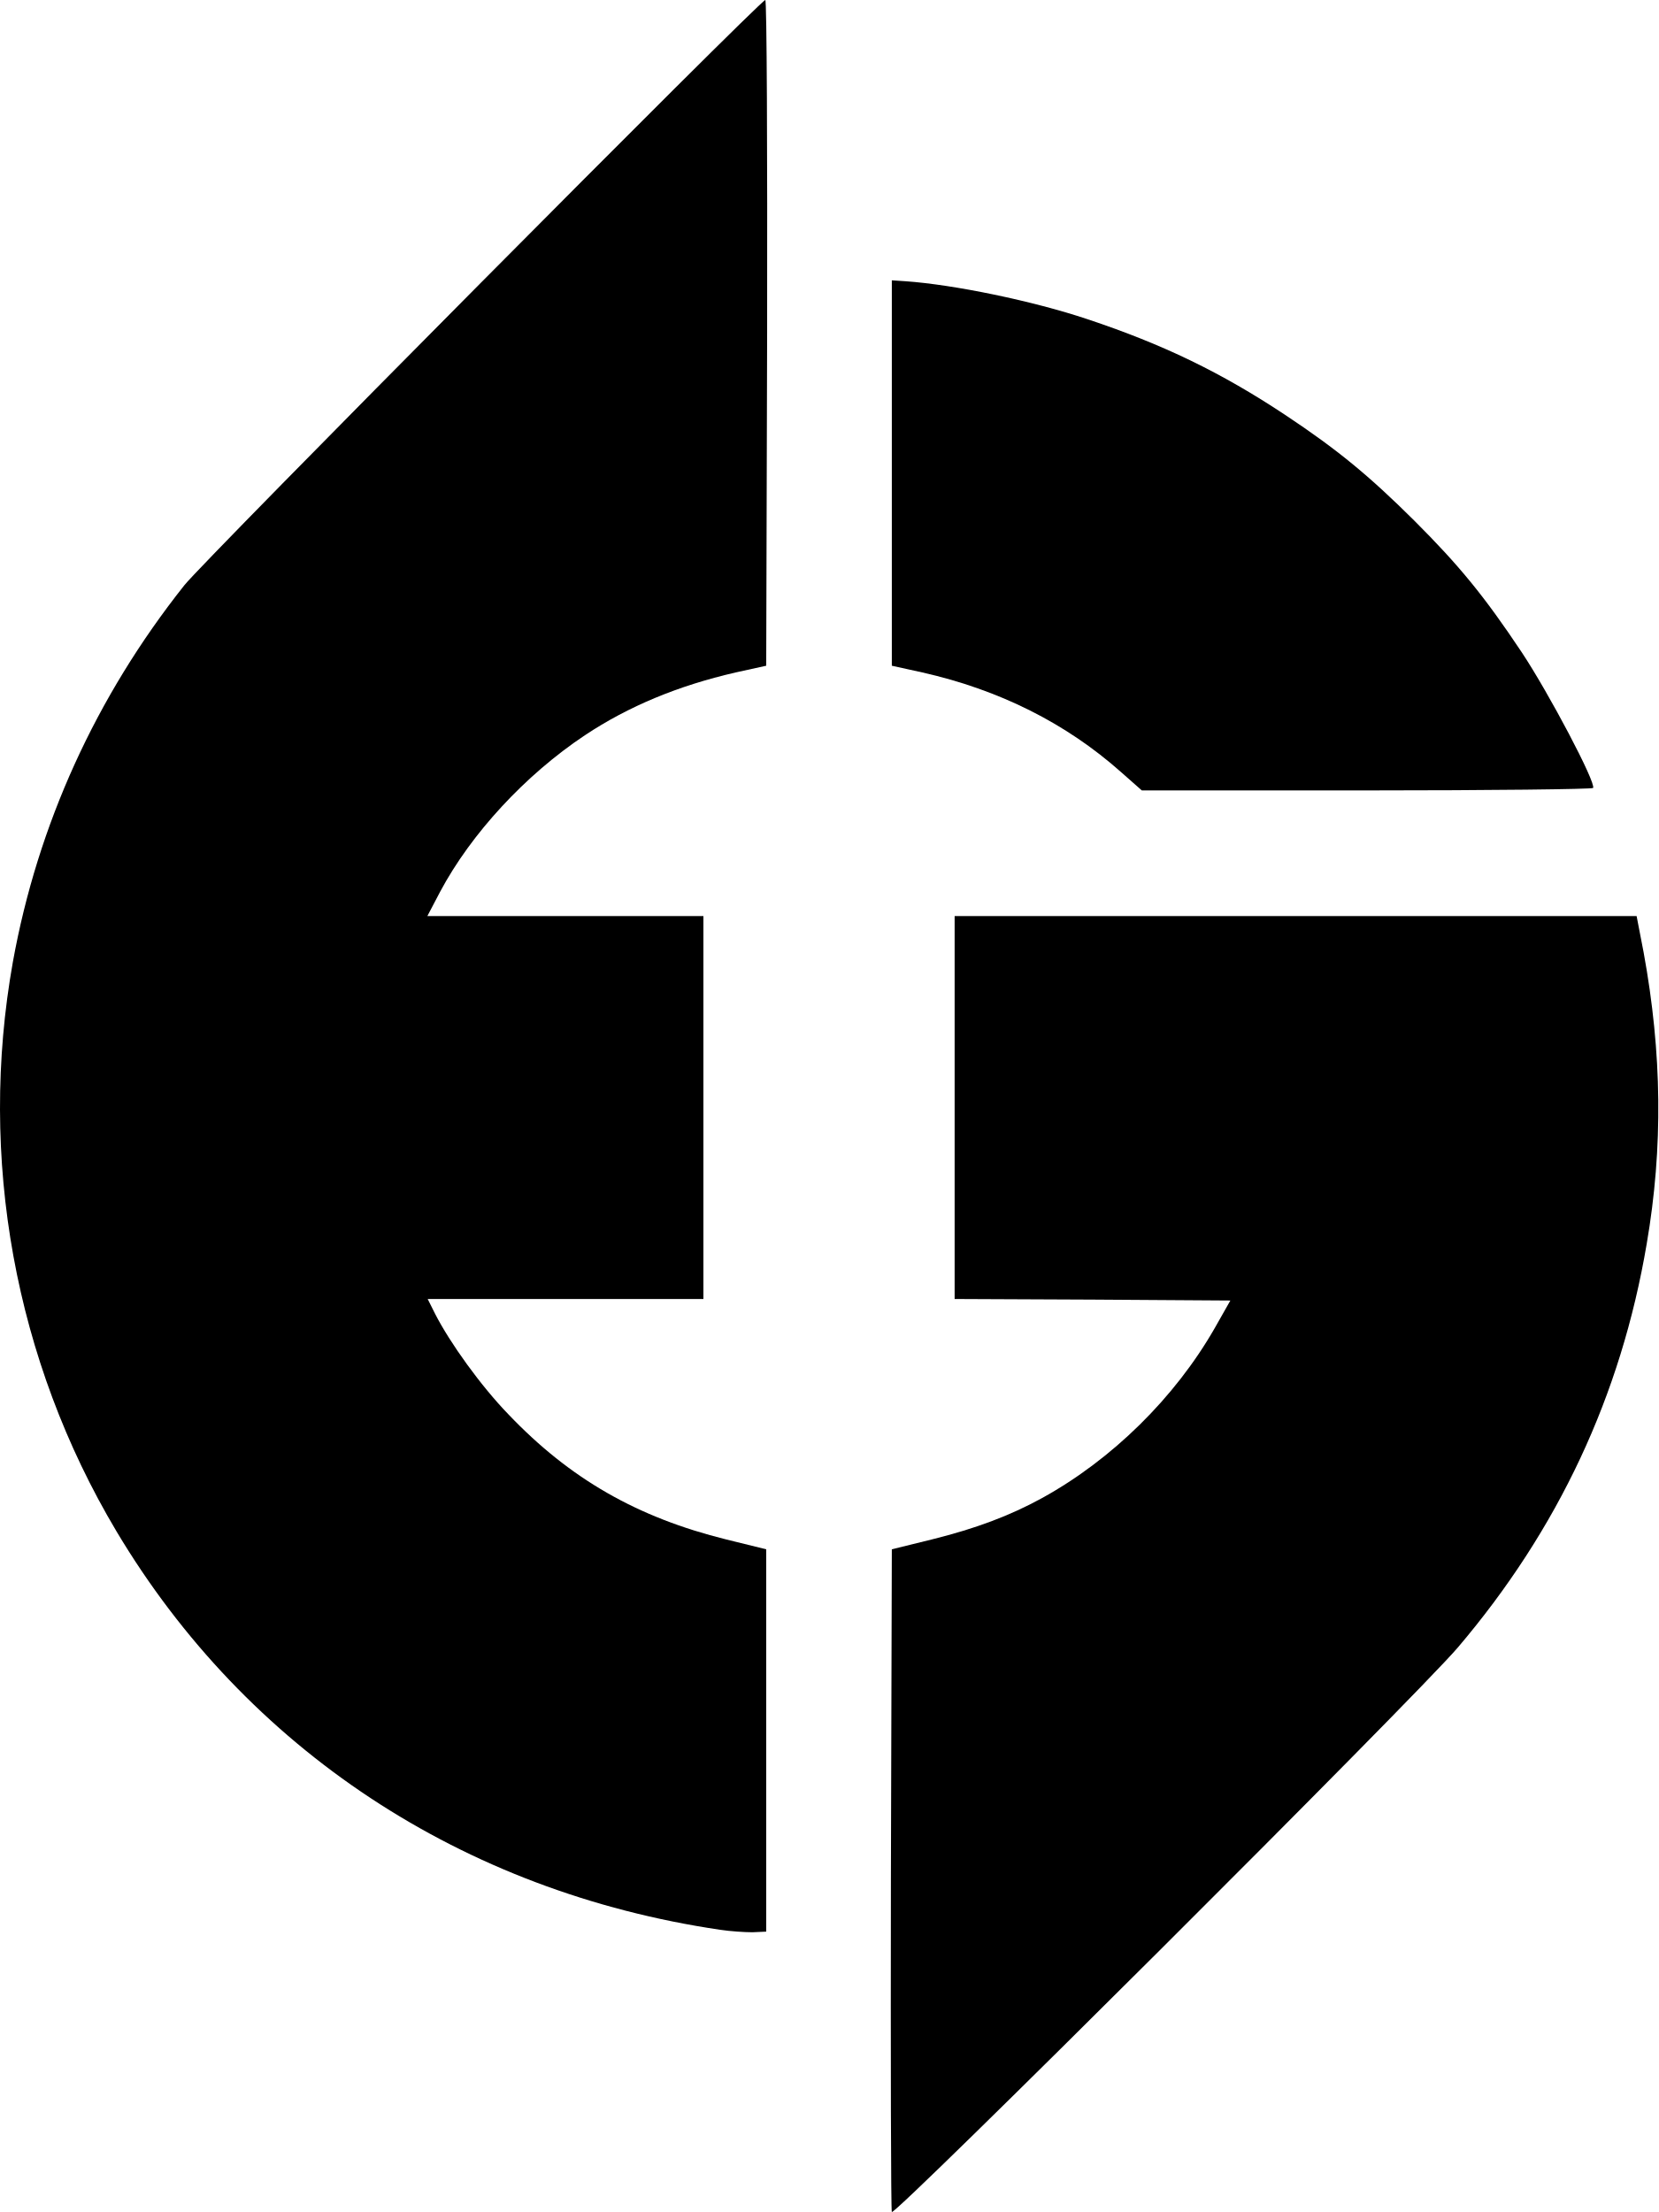
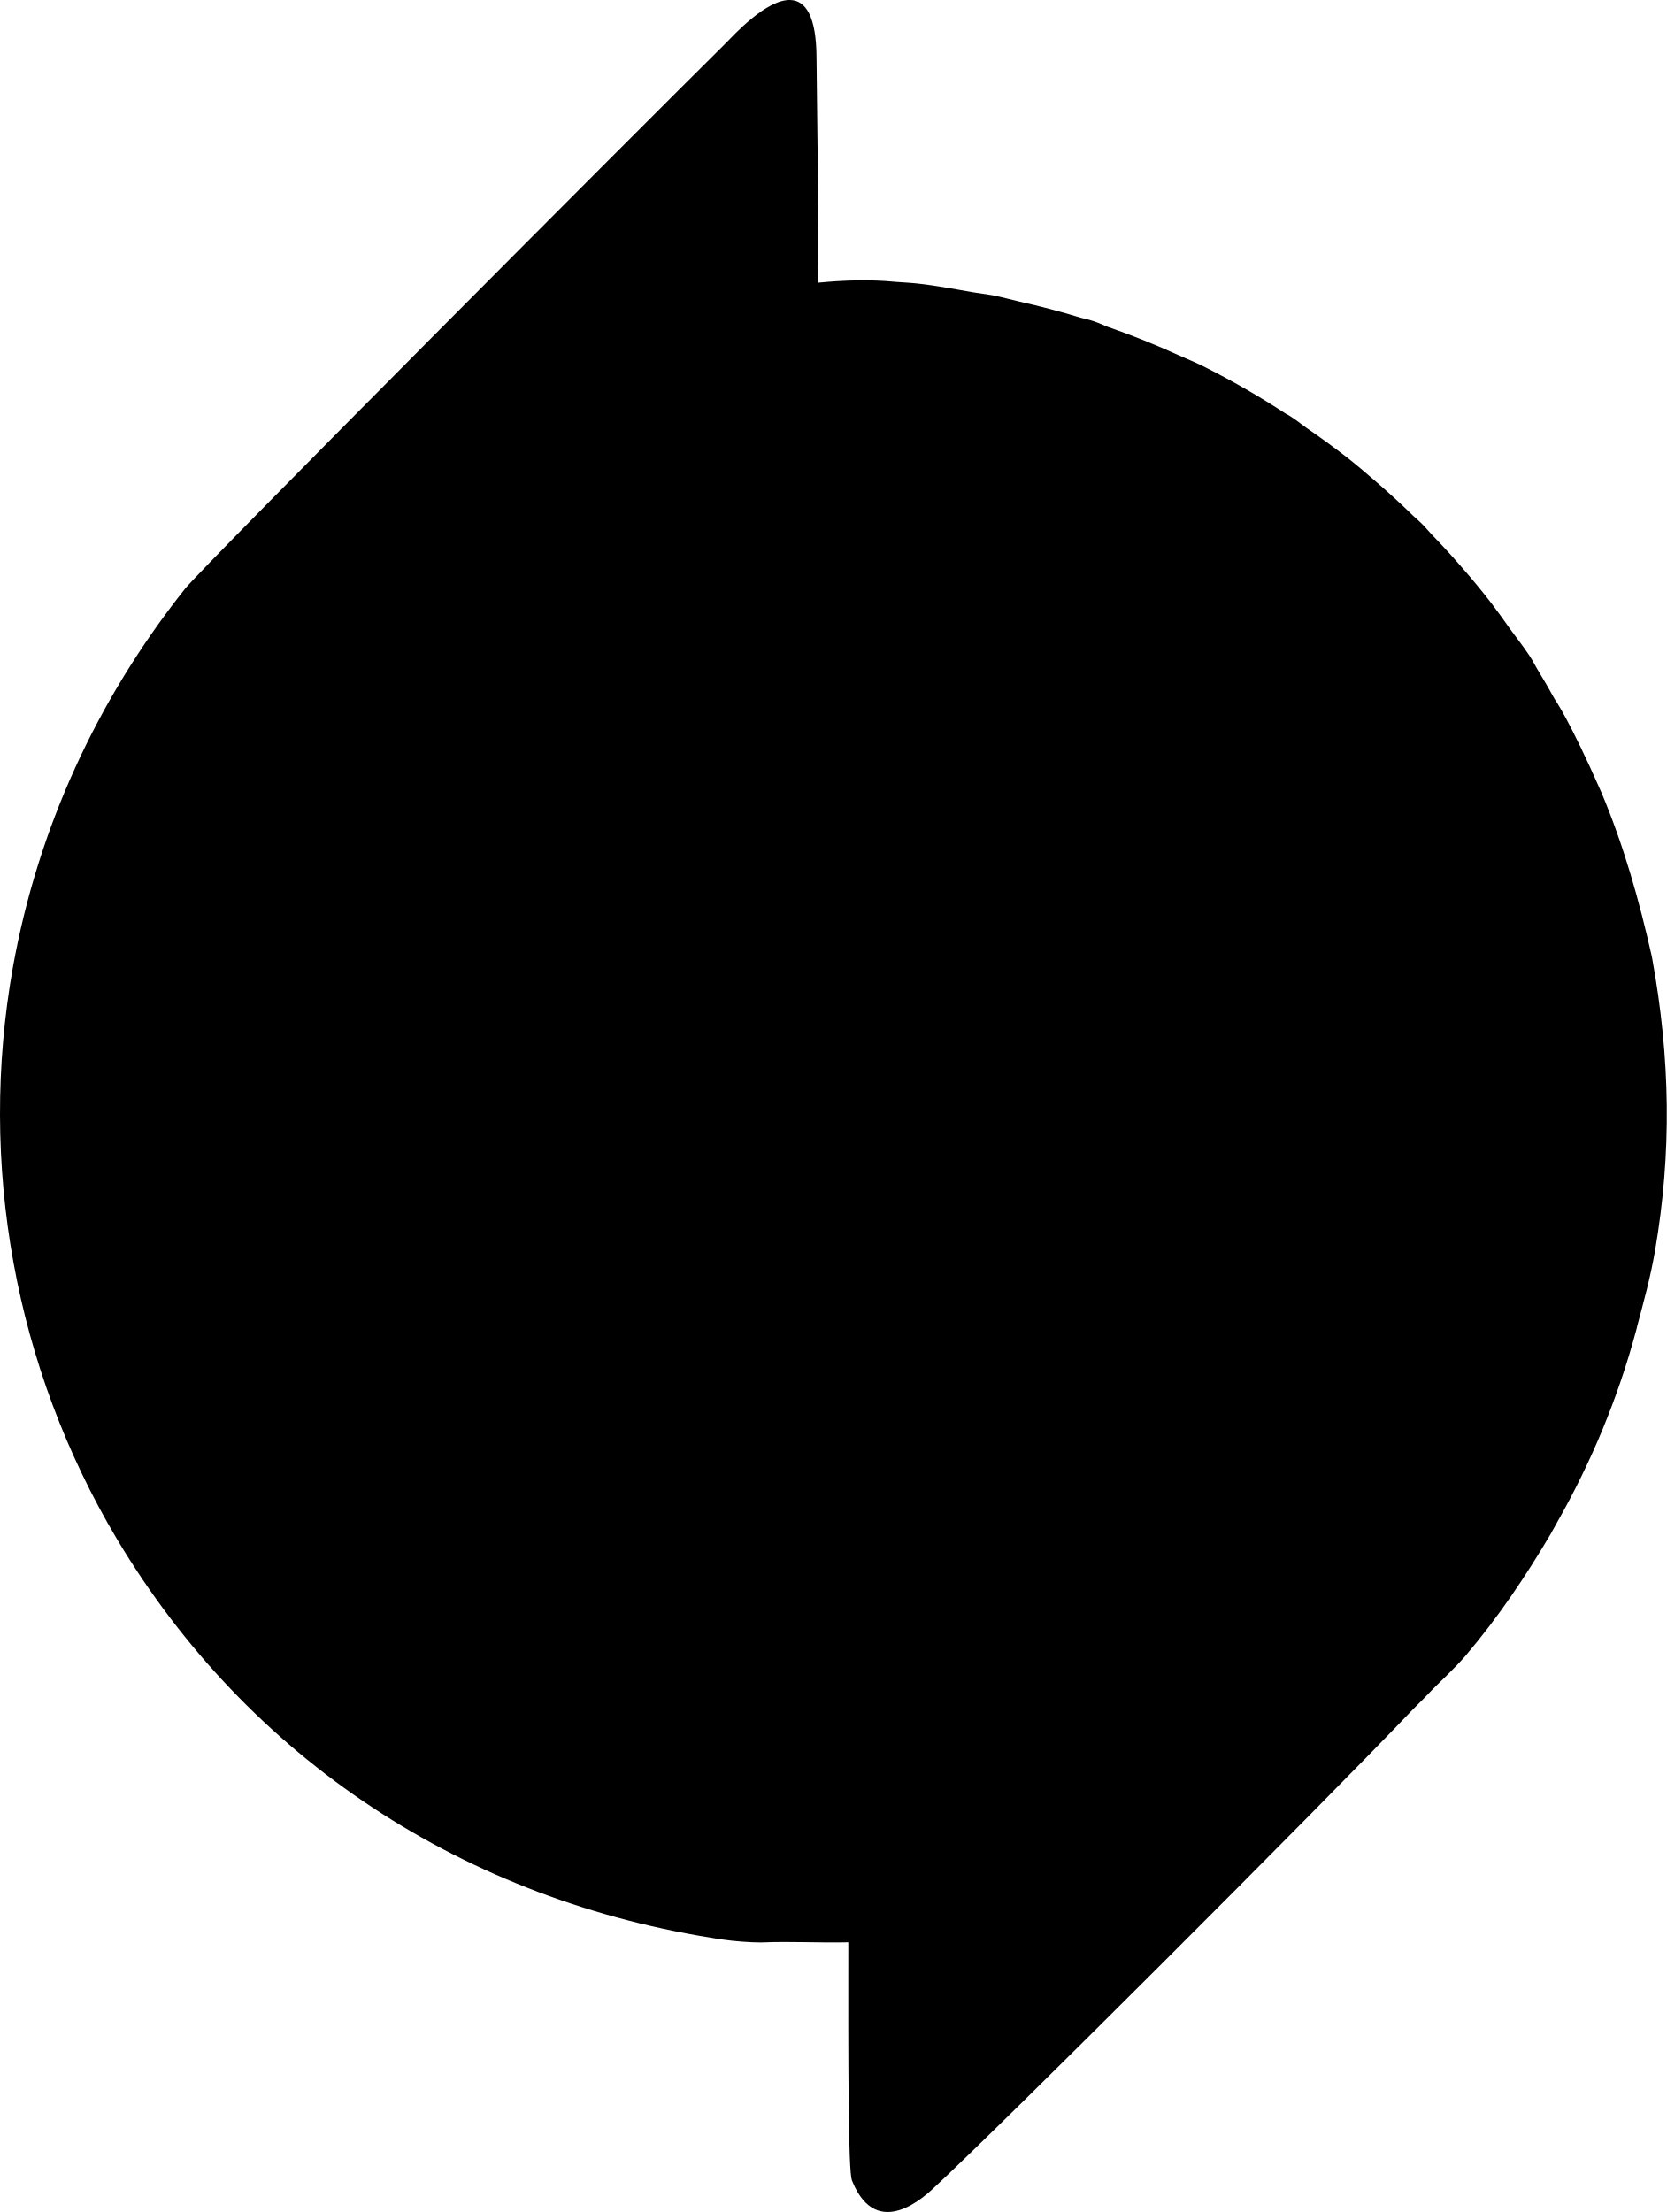
- <svg version="1.0" viewBox="0 0 1584.838 2113.978" preserveAspectRatio="xMidYMid" id="svg2253">
-   <g id="layer101" transform="matrix(0.2927896,0,0,0.2927896,-15.81725,-11.71159)">
+ <svg version="1.0" viewBox="0 0 1673.095 2220.389" preserveAspectRatio="xMidYMid" id="svg2253">
+   <g id="layer101" transform="matrix(0.2927896,0,0,0.2927896,28.28972,47.37895)">
+     <path id="background" class="background" d="m 2613.928,-161.73 c -83.46,-3.935 -198.614,124.351 -219.279,144.809 C 2097.324,277.407 595.764,1783.312 537.818,1856.553 233.525,2239.891 33.281,2680.081 -52.26,3153.193 l -0.031,0.172 -0.029,0.174 c -120.321,674.429 6.343,1373.466 356.902,1961.603 l 0.025,0.041 0.023,0.041 C 753.762,5867.651 1497.401,6357.334 2382.555,6487.979 c 39.053,5.908 96.439,9.69 127.443,9.69 h 2.998 l 2.998,-0.121 c 100.343,-3.996 196.384,1.872 295.652,-0.4 -0.426,409.264 -0.498,781.695 12.293,815.783 l 0.838,2.232 0.908,2.203 c 86.078,209.044 255.657,43.369 280.477,20.385 227.156,-210.357 1315.331,-1297.836 1640.822,-1638.9 22.537,-22.17 44.721,-44.699 66.51,-67.611 l 0.414,-0.436 0.41,-0.439 c 10.755,-11.492 78.553,-74.829 113.322,-115.602 l 0.096,-0.113 0.096,-0.113 c 113.447,-133.569 206.979,-273.969 290.309,-414.908 l 0.709,-1.201 0.688,-1.213 c 7.775,-13.725 15.413,-27.521 22.955,-41.363 l 0.072,-0.129 c 117.329,-206.745 208.27,-425.849 270.682,-658.662 l 0.516,-1.924 0.465,-1.938 c 0.742,-3.092 1.471,-6.176 2.199,-9.256 21.034,-79.673 45.489,-166.559 61.086,-258.56 57.33,-334.481 52.83,-658.356 -10.305,-1003.492 l -0.535,-2.926 -0.65,-2.902 c -42.242,-188.54 -96.106,-380.049 -173.221,-562.67 l -0.459,-1.084 -0.475,-1.076 c -109.346,-248.069 -157.75,-314.811 -157.75,-314.811 l 1.232,2.197 c -19.824,-36.011 -40.417,-71.584 -61.77,-106.697 l -0.527,-0.867 -0.537,-0.857 c -3.849,-6.141 -13.427,-25.603 -26.012,-44.551 l -0.07,-0.109 -0.072,-0.107 c -26.009,-39.013 -47.618,-65.075 -67.16,-92.635 l 0.617,0.875 c -20.215,-28.942 -40.964,-57.505 -62.236,-85.674 l -0.326,-0.432 -0.328,-0.428 c -31.463,-41.048 -70.409,-88.005 -103.662,-125.834 -33.311,-38.32 -67.633,-75.74 -102.936,-112.213 l -0.246,-0.254 -0.246,-0.252 c -7.998,-8.186 -16.29,-19.104 -32.303,-35.117 l -0.18,-0.18 -0.182,-0.18 c -13.751,-13.658 -22.499,-20.293 -28.92,-26.559 l -0.014,-0.014 -0.014,-0.014 c -42.328,-41.285 -85.929,-81.229 -130.732,-119.777 -28.018,-24.379 -62.718,-53.968 -93.477,-78.162 l -0.309,-0.242 -0.311,-0.24 c -45.996,-35.793 -93.075,-70.154 -141.172,-103.031 l 0.4,0.275 c -12.963,-8.922 -26.628,-20.797 -49.221,-35.815 l -0.053,-0.035 -0.053,-0.033 c -20.109,-13.342 -16.959,-9.818 -16.959,-9.818 l 0.188,0.123 c -93.492,-61.425 -190.51,-117.233 -290.547,-167.133 l -0.225,-0.113 -0.225,-0.109 c -27.473,-13.59 -56.951,-25.26 -78.031,-34.852 -80.759,-36.882 -163.195,-69.929 -247.035,-99.025 l 0.383,0.135 c -9.889,-3.462 -24.713,-11.421 -49.078,-19.555 -21.122,-7.069 -38.321,-10.048 -42.748,-11.432 l -0.504,-0.156 -0.504,-0.154 C 3538.902,906.297 3469.012,887.893 3398.5,872.199 l 1.143,0.26 c -28.757,-6.635 -57.526,-14.801 -91.816,-21.67 l -2.613,-0.523 -2.627,-0.43 c -21.716,-3.557 -43.483,-6.813 -65.279,-9.859 -71.311,-12.543 -154.131,-27.883 -216.771,-32.271 l -0.252,-0.018 -44.133,-2.943 c -89.263,-8.991 -181.353,-5.821 -267.844,2.611 1.094,-192.629 3.24,-15.413 -5.648,-769.133 L 2702.668,40 c 0,-149.409 -38.664,-199.37 -88.74,-201.73 z m 1037.844,1100.842 c 0.039,0.013 0.072,0.02 0.111,0.033 l -0.238,-0.08 c 0.047,0.016 0.08,0.031 0.127,0.047 z m 965.723,547.631 c 0.117,0.102 0.264,0.225 0.381,0.326 l -0.66,-0.57 c 0.094,0.081 0.186,0.164 0.279,0.244 z m 295.772,294.559 c 0.107,0.122 0.216,0.243 0.322,0.365 l -0.58,-0.664 c 0.083,0.095 0.175,0.204 0.258,0.299 z m 664.246,2344.08 c -0,0.026 -0.01,0.052 -0.012,0.078 l 0.053,-0.299 c -0.012,0.074 -0.028,0.146 -0.041,0.221 z m -3194.957,2362.598 c -0.038,-0.01 -0.087,-0.01 -0.125,-0.016 l 0.594,0.088 c -0.157,-0.023 -0.312,-0.049 -0.469,-0.072 z M 537.818,1856.553 c 0.062,-0.078 0.122,-0.157 0.184,-0.234 l -0.221,0.277 c 0.007,-0.01 0.03,-0.034 0.037,-0.043 z" />
    <path d="M 2405,6339 C 1564,6215 859,5750 434,5038 102,4481 -18,3819 96,3180 177,2732 367,2314 656,1950 720,1869 2536,40 2552,40 c 5,0 7,489 6,1086 l -3,1087 -100,22 c -187,43 -349,110 -492,205 -195,130 -371,321 -472,510 l -42,80 h 450 451 v 625 625 h -450 -450 l 24,48 c 49,96 150,236 239,328 201,211 421,337 712,409 l 130,32 v 624 624 l -45,2 c -25,0 -72,-3 -105,-8 z" id="left" class="primary" />
    <path d="m 3713,2560 c -179,-159 -396,-268 -648,-325 l -100,-22 V 1584 955 l 45,3 c 157,11 415,64 594,124 246,82 435,173 646,313 170,113 272,197 421,345 147,147 228,246 350,429 89,134 243,426 233,443 -3,4 -335,8 -739,8 h -734 z" id="right-top" class="primary" />
    <path d="m 2965,7260 c -3,-8 -4,-498 -3,-1089 l 3,-1074 130,-32 c 145,-36 256,-78 360,-135 229,-126 434,-328 564,-555 l 51,-90 -450,-3 -450,-2 v -625 -625 h 1113 1113 l 23,119 c 60,328 64,636 10,951 -84,496 -289,932 -616,1317 -139,163 -1841,1860 -1848,1843 z" id="right-bottom" class="primary" />
  </g>
</svg>
